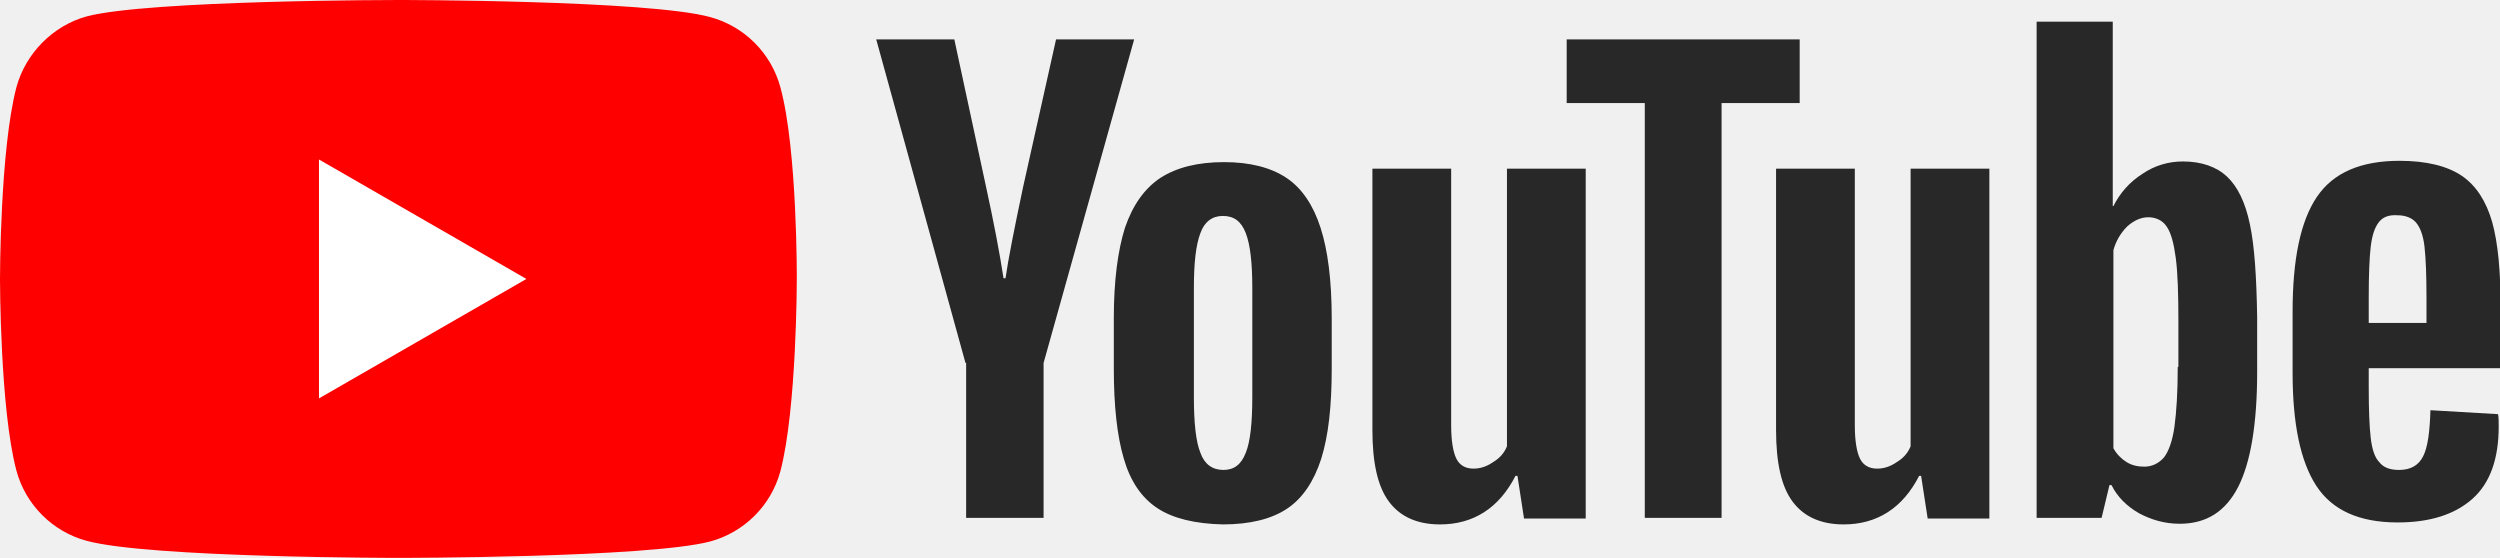
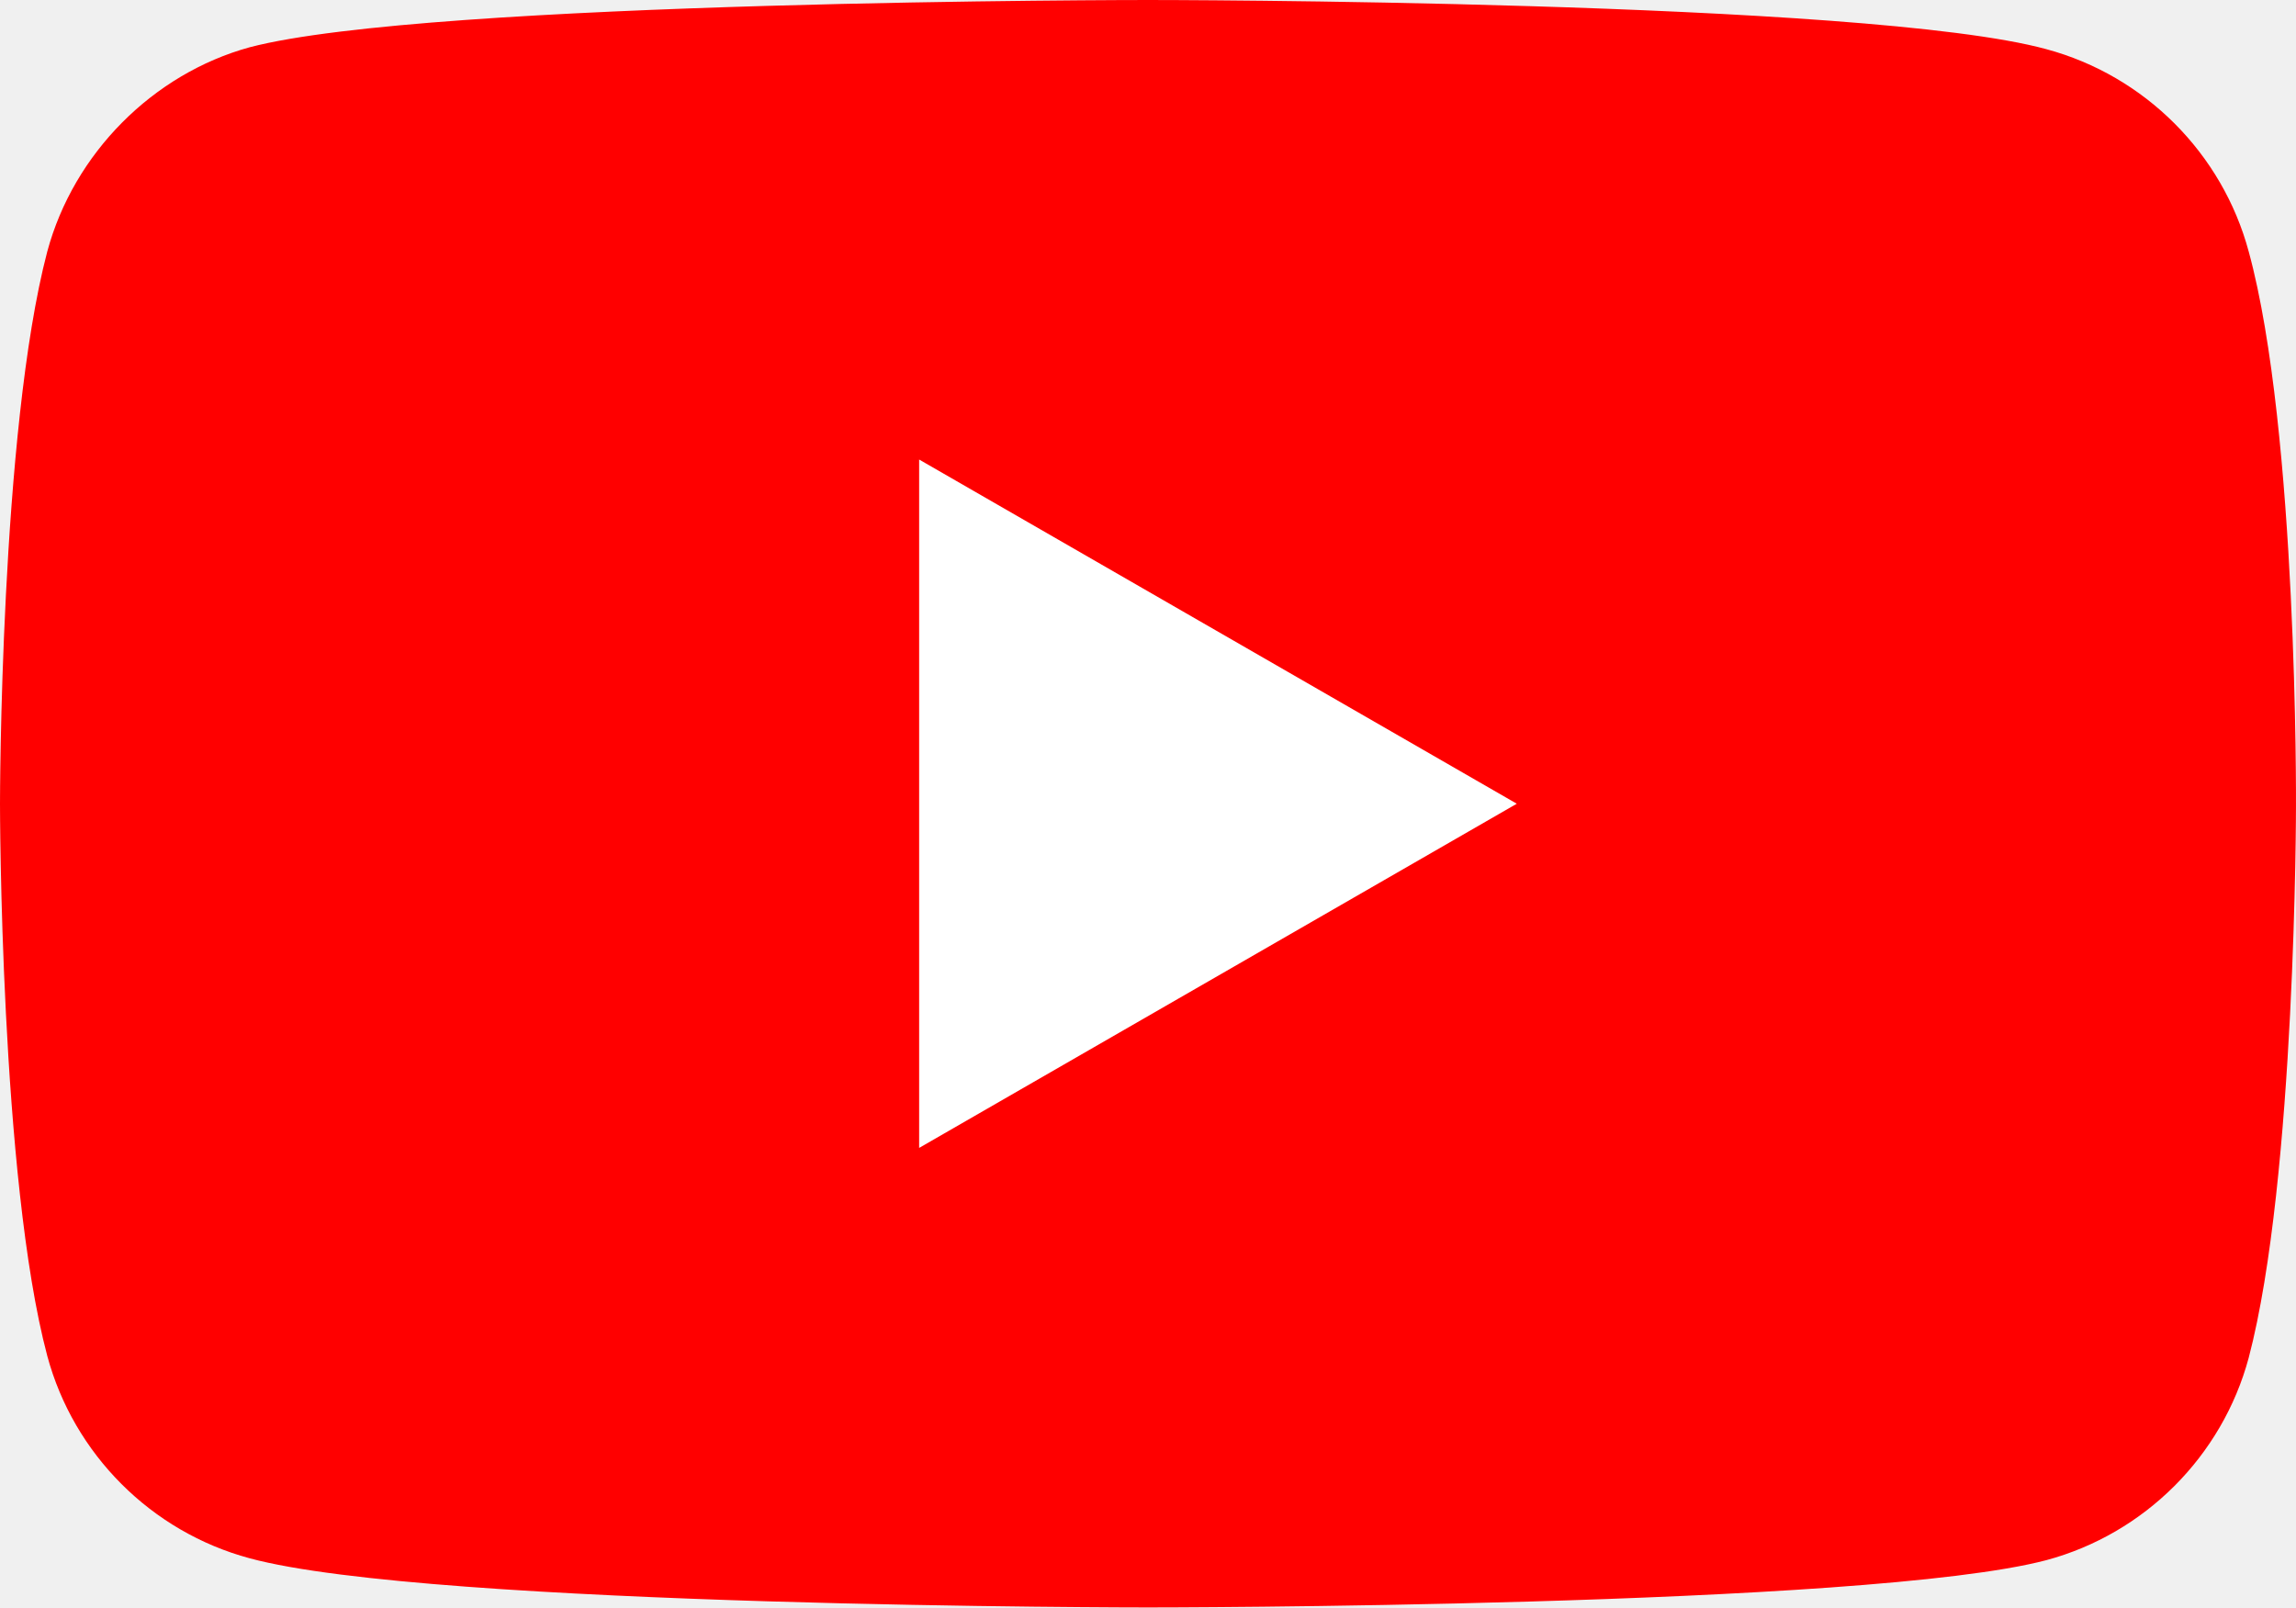
- <svg xmlns="http://www.w3.org/2000/svg" version="1.1" id="Layer_1" x="0" y="0" viewBox="0 0 380.9 85" xml:space="preserve">
+ <svg xmlns="http://www.w3.org/2000/svg" version="1.1" id="Layer_1" x="0" y="0" viewBox="0 0 121.401 85" xml:space="preserve" width="121.401" height="85">
  <defs id="defs1802" />
  <style id="style1787">.st2{fill:#282828}</style>
-   <g id="g1891">
+   <g id="g1750">
    <path d="M 118.9,13.3 C 117.5,8.1 113.4,4 108.2,2.6 98.7,0 60.7,0 60.7,0 60.7,0 22.7,0 13.2,2.5 8.1,3.9 3.9,8.1 2.5,13.3 0,22.8 0,42.5 0,42.5 0,42.5 0,62.3 2.5,71.7 3.9,76.9 8,81 13.2,82.4 22.8,85 60.7,85 60.7,85 c 0,0 38,0 47.5,-2.5 5.2,-1.4 9.3,-5.5 10.7,-10.7 2.5,-9.5 2.5,-29.2 2.5,-29.2 0,0 0.1,-19.8 -2.5,-29.3 z" fill="#ff0000" id="path1789" />
    <path fill="#ffffff" d="M 48.6,60.7 80.2,42.5 48.6,24.3 Z" id="path1791" />
-     <g id="g1797">
-       <path class="st2" d="m 176.3,77.4 c -2.4,-1.6 -4.1,-4.1 -5.1,-7.6 -1,-3.4 -1.5,-8 -1.5,-13.6 v -7.7 c 0,-5.7 0.6,-10.3 1.7,-13.8 1.2,-3.5 3,-6 5.4,-7.6 2.5,-1.6 5.7,-2.4 9.7,-2.4 3.9,0 7.1,0.8 9.5,2.4 2.4,1.6 4.1,4.2 5.2,7.6 1.1,3.4 1.7,8 1.7,13.8 v 7.7 c 0,5.7 -0.5,10.2 -1.6,13.7 -1.1,3.4 -2.8,6 -5.2,7.6 -2.4,1.6 -5.7,2.4 -9.8,2.4 -4.2,-0.1 -7.6,-0.9 -10,-2.5 z M 189.8,69 c 0.7,-1.7 1,-4.6 1,-8.5 V 43.9 c 0,-3.8 -0.3,-6.6 -1,-8.4 -0.7,-1.8 -1.8,-2.6 -3.5,-2.6 -1.6,0 -2.8,0.9 -3.4,2.6 -0.7,1.8 -1,4.6 -1,8.4 v 16.6 c 0,3.9 0.3,6.8 1,8.5 0.6,1.7 1.8,2.6 3.5,2.6 1.6,0 2.7,-0.8 3.4,-2.6 z M 360.9,56.3 V 59 c 0,3.4 0.1,6 0.3,7.7 0.2,1.7 0.6,3 1.3,3.7 0.6,0.8 1.6,1.2 3,1.2 1.8,0 3,-0.7 3.7,-2.1 0.7,-1.4 1,-3.7 1.1,-7 l 10.3,0.6 c 0.1,0.5 0.1,1.1 0.1,1.9 0,4.9 -1.3,8.6 -4,11 -2.7,2.4 -6.5,3.6 -11.4,3.6 -5.9,0 -10,-1.9 -12.4,-5.6 -2.4,-3.7 -3.6,-9.4 -3.6,-17.2 v -9.3 c 0,-8 1.2,-13.8 3.7,-17.5 2.5,-3.7 6.7,-5.5 12.6,-5.5 4.1,0 7.3,0.8 9.5,2.3 2.2,1.5 3.7,3.9 4.6,7 0.9,3.2 1.3,7.6 1.3,13.2 v 9.1 h -20.1 z m 1.5,-22.4 c -0.6,0.8 -1,2 -1.2,3.7 -0.2,1.7 -0.3,4.3 -0.3,7.8 v 3.8 h 8.8 v -3.8 c 0,-3.4 -0.1,-6 -0.3,-7.8 -0.2,-1.8 -0.7,-3 -1.3,-3.7 -0.6,-0.7 -1.6,-1.1 -2.8,-1.1 -1.4,-0.1 -2.3,0.3 -2.9,1.1 z M 147.1,55.3 133.5,6 h 11.9 l 4.8,22.3 c 1.2,5.5 2.1,10.2 2.7,14.1 h 0.3 c 0.4,-2.8 1.3,-7.4 2.7,-14 l 5,-22.4 h 11.9 L 159,55.3 V 78.9 H 147.2 V 55.3 Z M 241.6,25.7 V 79 h -9.4 l -1,-6.5 h -0.3 c -2.5,4.9 -6.4,7.4 -11.5,7.4 -3.5,0 -6.1,-1.2 -7.8,-3.5 -1.7,-2.3 -2.5,-5.9 -2.5,-10.9 V 25.7 h 12 v 39.1 c 0,2.4 0.3,4.1 0.8,5.1 0.5,1 1.4,1.5 2.6,1.5 1,0 2,-0.3 3,-1 1,-0.6 1.7,-1.4 2.1,-2.4 V 25.7 Z m 61.5,0 V 79 h -9.4 l -1,-6.5 h -0.3 c -2.5,4.9 -6.4,7.4 -11.5,7.4 -3.5,0 -6.1,-1.2 -7.8,-3.5 -1.7,-2.3 -2.5,-5.9 -2.5,-10.9 V 25.7 h 12 v 39.1 c 0,2.4 0.3,4.1 0.8,5.1 0.5,1 1.4,1.5 2.6,1.5 1,0 2,-0.3 3,-1 1,-0.6 1.7,-1.4 2.1,-2.4 V 25.7 Z" id="path1793" />
-       <path class="st2" d="M 274.2,15.7 H 262.3 V 78.9 H 250.6 V 15.7 H 238.7 V 6 h 35.5 z m 68.6,18.5 c -0.7,-3.4 -1.9,-5.8 -3.5,-7.3 -1.6,-1.5 -3.9,-2.3 -6.7,-2.3 -2.2,0 -4.3,0.6 -6.2,1.9 -1.9,1.2 -3.4,2.9 -4.4,4.9 h -0.1 V 3.3 h -11.6 v 75.6 h 9.9 l 1.2,-5 h 0.3 c 0.9,1.8 2.3,3.2 4.2,4.3 1.9,1 3.9,1.6 6.2,1.6 4.1,0 7,-1.9 8.9,-5.6 1.9,-3.7 2.9,-9.6 2.9,-17.5 v -8.4 c -0.1,-6.1 -0.4,-10.8 -1.1,-14.1 z m -11,21.7 c 0,3.9 -0.2,6.9 -0.5,9.1 -0.3,2.2 -0.9,3.8 -1.6,4.7 -0.8,0.9 -1.8,1.4 -3,1.4 -1,0 -1.9,-0.2 -2.7,-0.7 -0.8,-0.5 -1.5,-1.2 -2,-2.1 V 38.1 c 0.4,-1.4 1.1,-2.6 2.1,-3.6 1,-0.9 2.1,-1.4 3.2,-1.4 1.2,0 2.2,0.5 2.8,1.4 0.7,1 1.1,2.6 1.4,4.8 0.3,2.3 0.4,5.5 0.4,9.6 v 7 z" id="path1795" />
-     </g>
  </g>
</svg>
